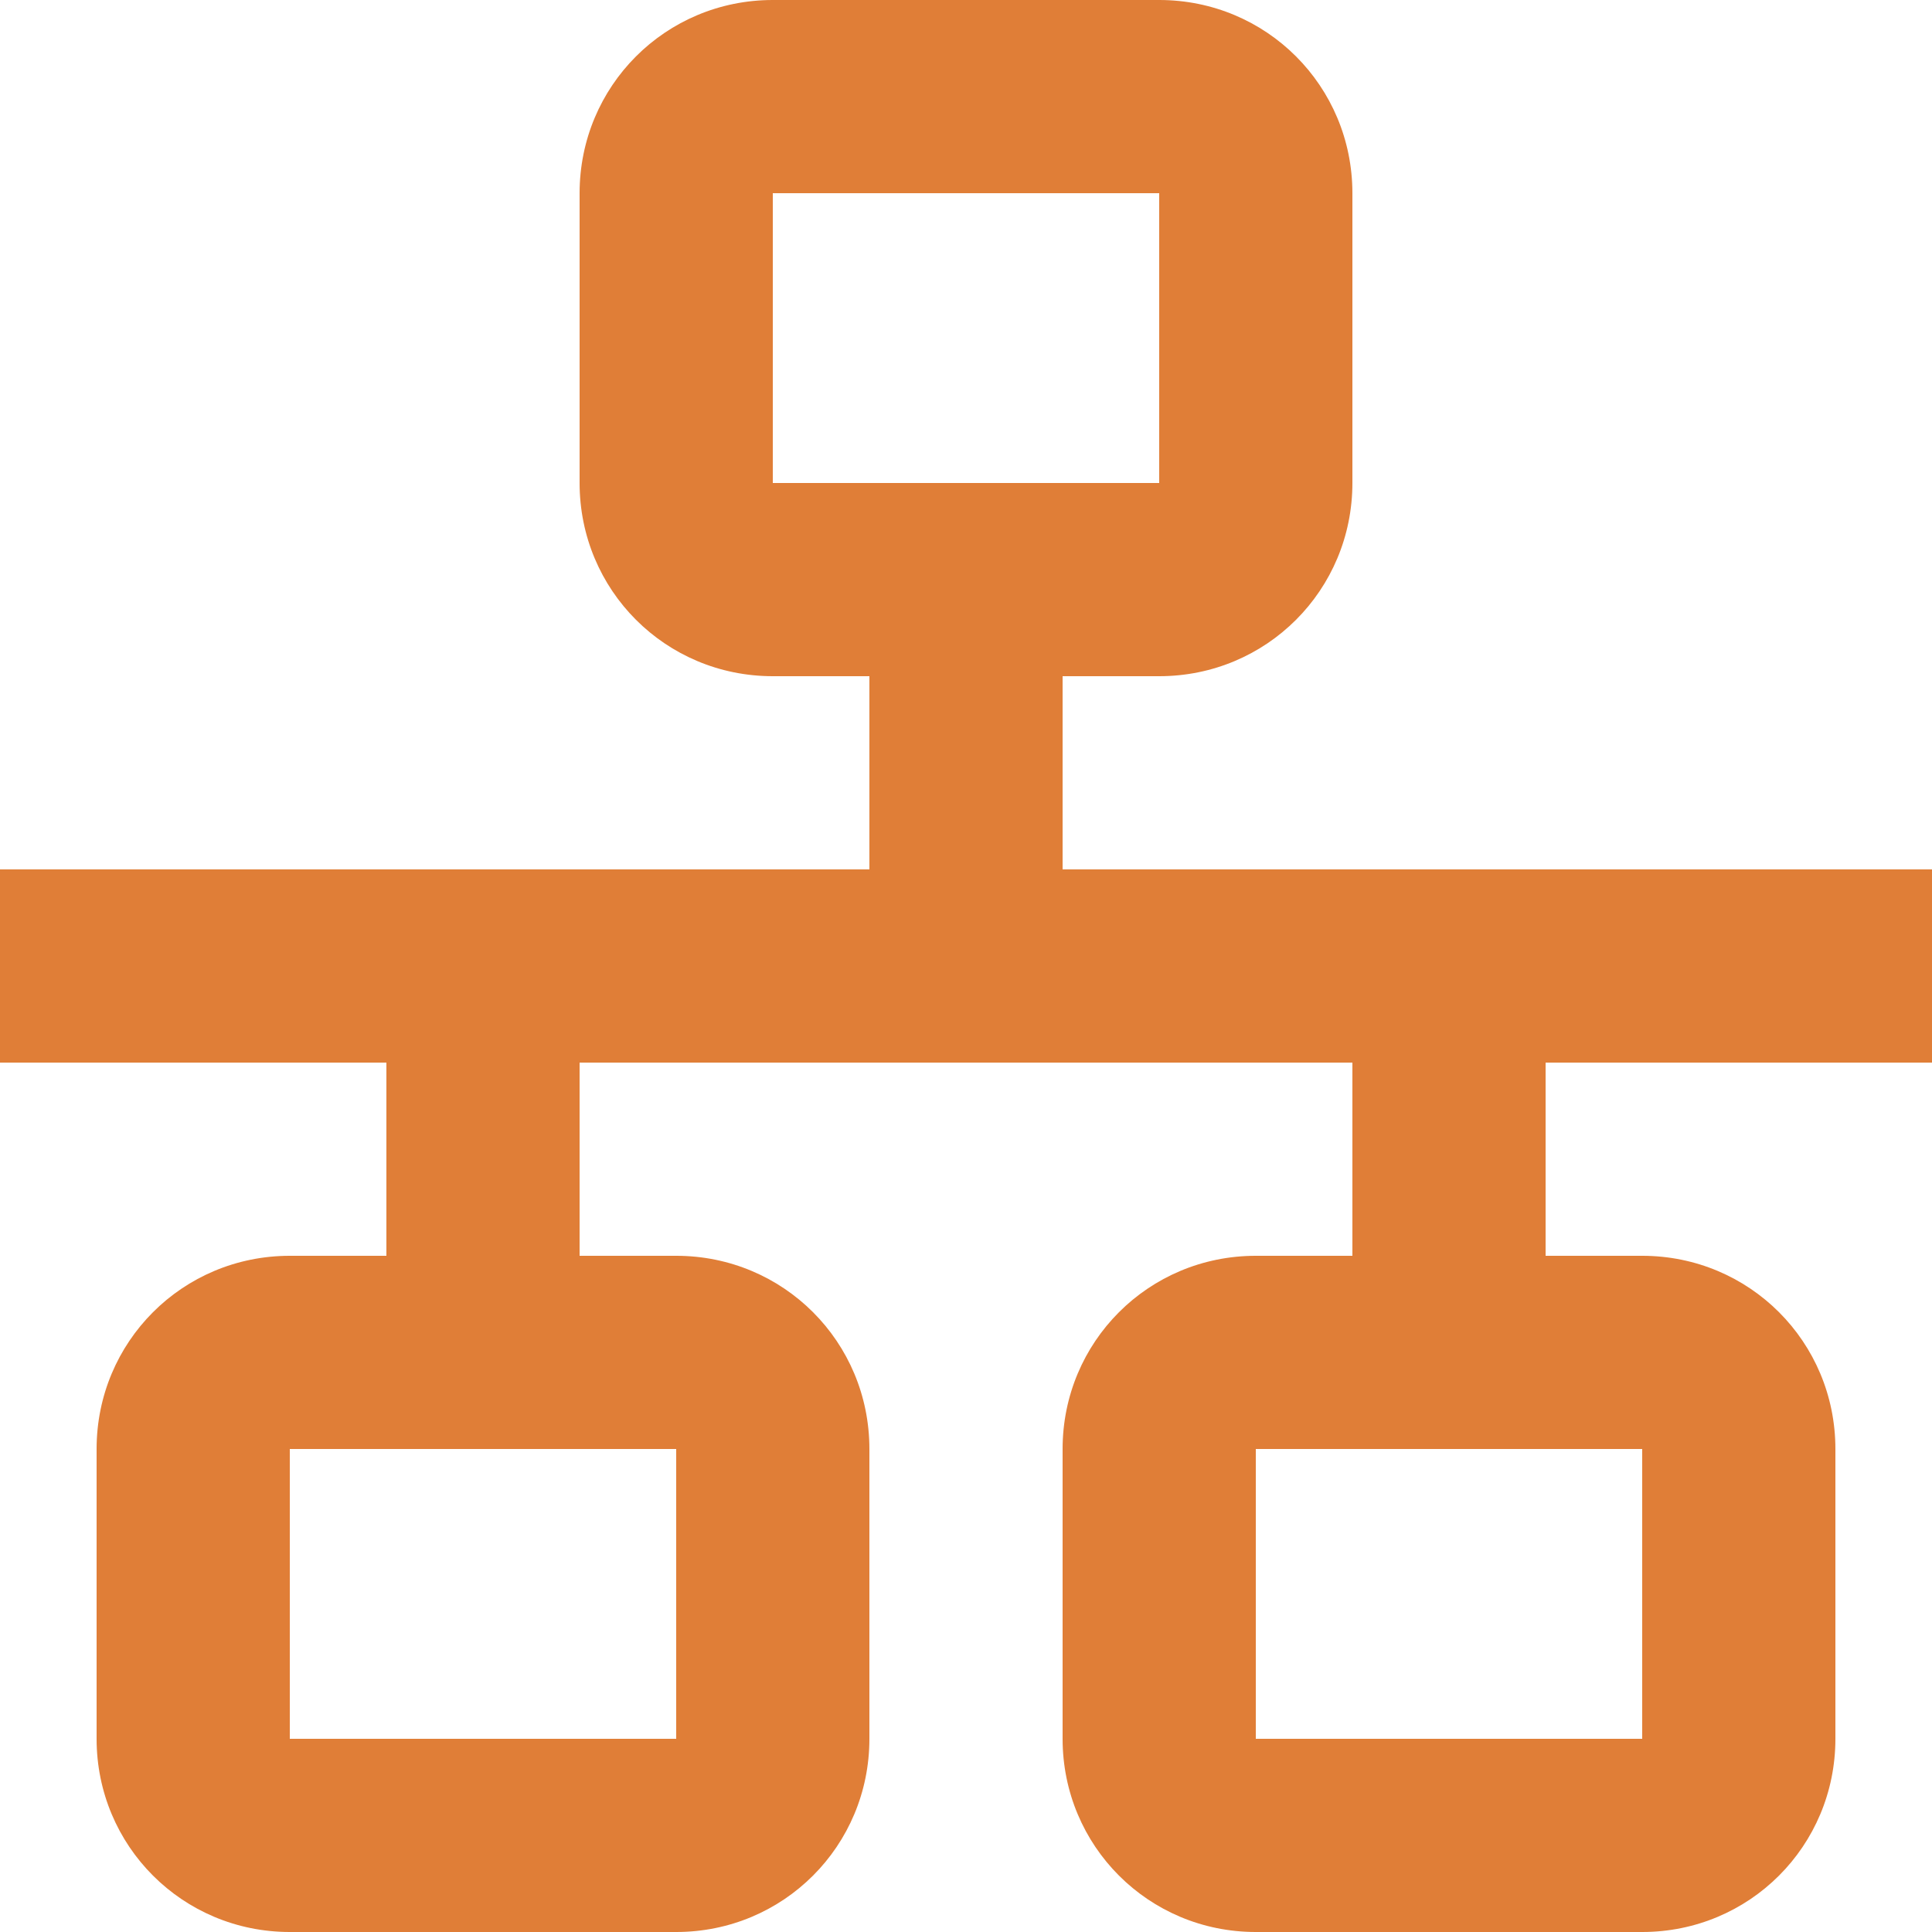
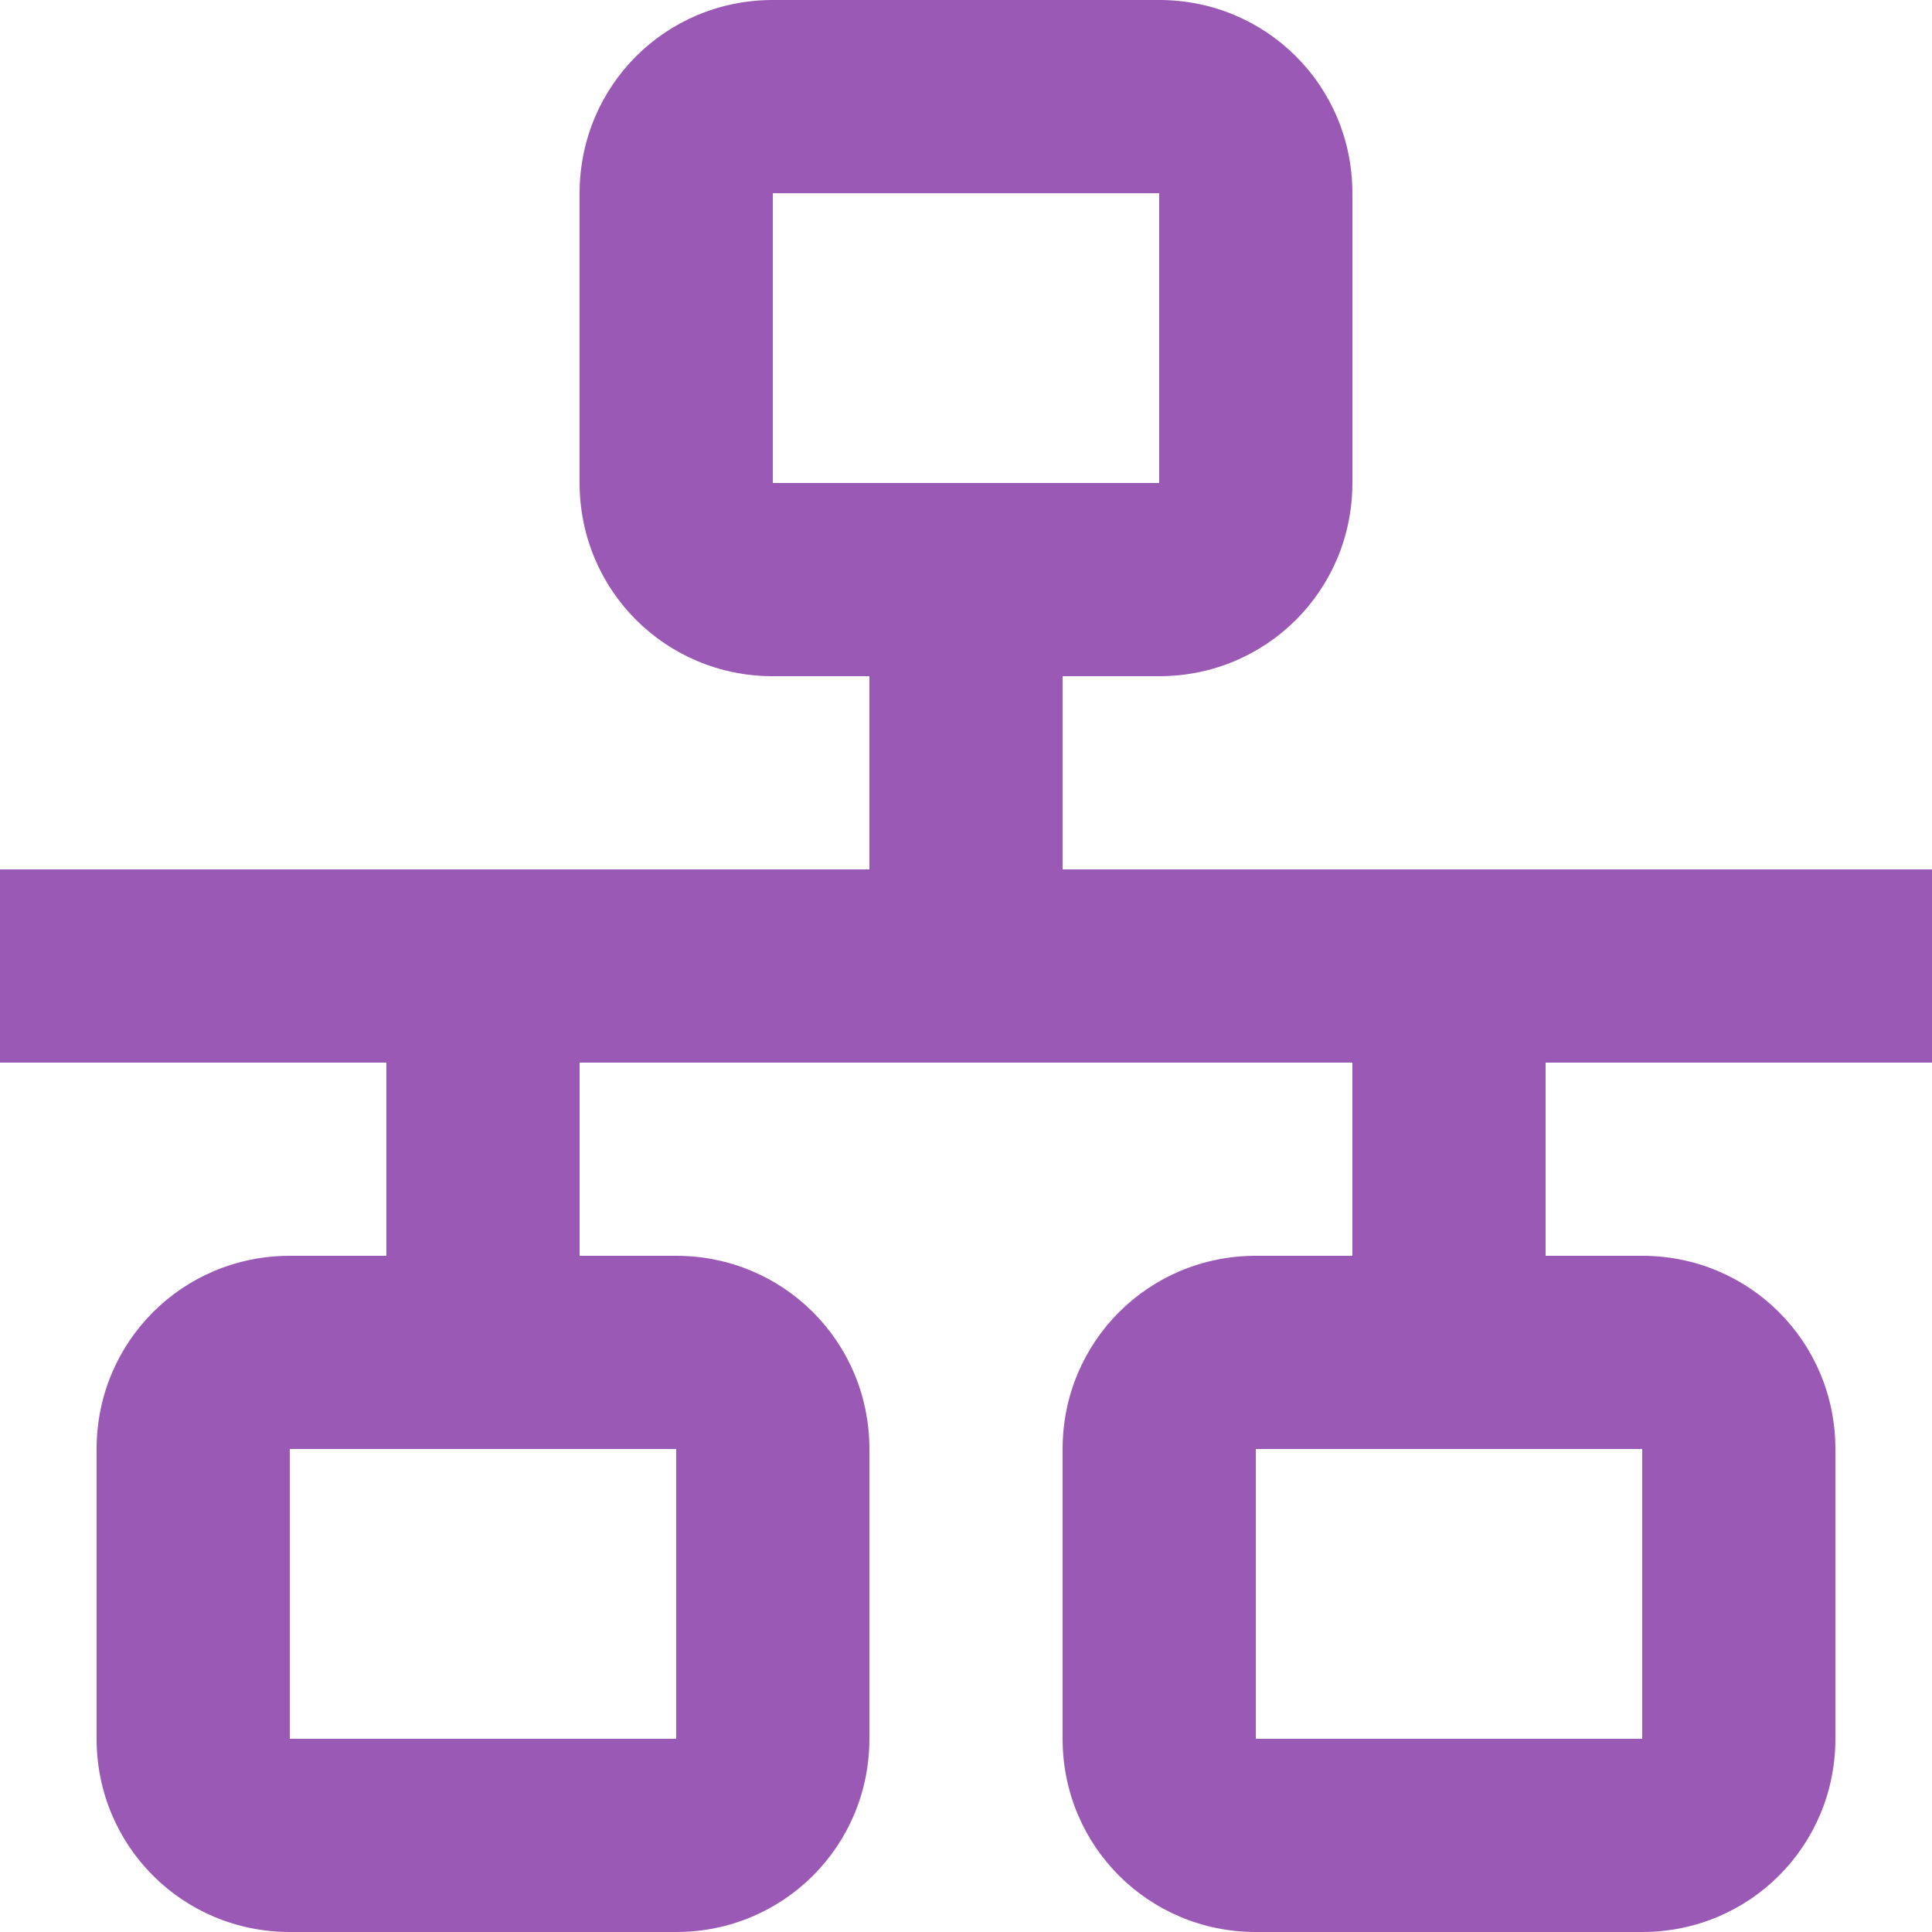
<svg xmlns="http://www.w3.org/2000/svg" width="60" height="60" viewBox="0 0 60 60" fill="none">
-   <path d="M24 0C20.67 0 18 2.67 18 6V15C18 18.33 20.67 21 24 21H27V27H0V33H12V39H9C5.67 39 3 41.67 3 45V54C3 57.33 5.67 60 9 60H21C24.33 60 27 57.33 27 54V45C27 41.67 24.33 39 21 39H18V33H42V39H39C35.67 39 33 41.67 33 45V54C33 57.33 35.67 60 39 60H51C54.33 60 57 57.33 57 54V45C57 41.67 54.33 39 51 39H48V33H60V27H33V21H36C39.33 21 42 18.33 42 15V6C42 2.67 39.33 0 36 0H24ZM24 6H36V15H24V6ZM9 45H21V54H9V45ZM39 45H51V54H39V45Z" fill="#E07E37" />
+   <path d="M24 0C20.67 0 18 2.67 18 6V15C18 18.33 20.67 21 24 21H27V27H0V33H12V39H9C5.67 39 3 41.67 3 45V54C3 57.33 5.67 60 9 60H21C24.33 60 27 57.33 27 54V45C27 41.67 24.33 39 21 39H18V33H42V39H39C35.67 39 33 41.67 33 45V54C33 57.33 35.67 60 39 60H51C54.33 60 57 57.33 57 54V45C57 41.67 54.33 39 51 39H48V33H60V27H33V21H36C39.33 21 42 18.33 42 15V6C42 2.67 39.33 0 36 0H24ZM24 6H36V15H24V6ZM9 45H21V54H9V45ZM39 45H51V54H39V45Z" fill="#9B59B6" />
</svg>
